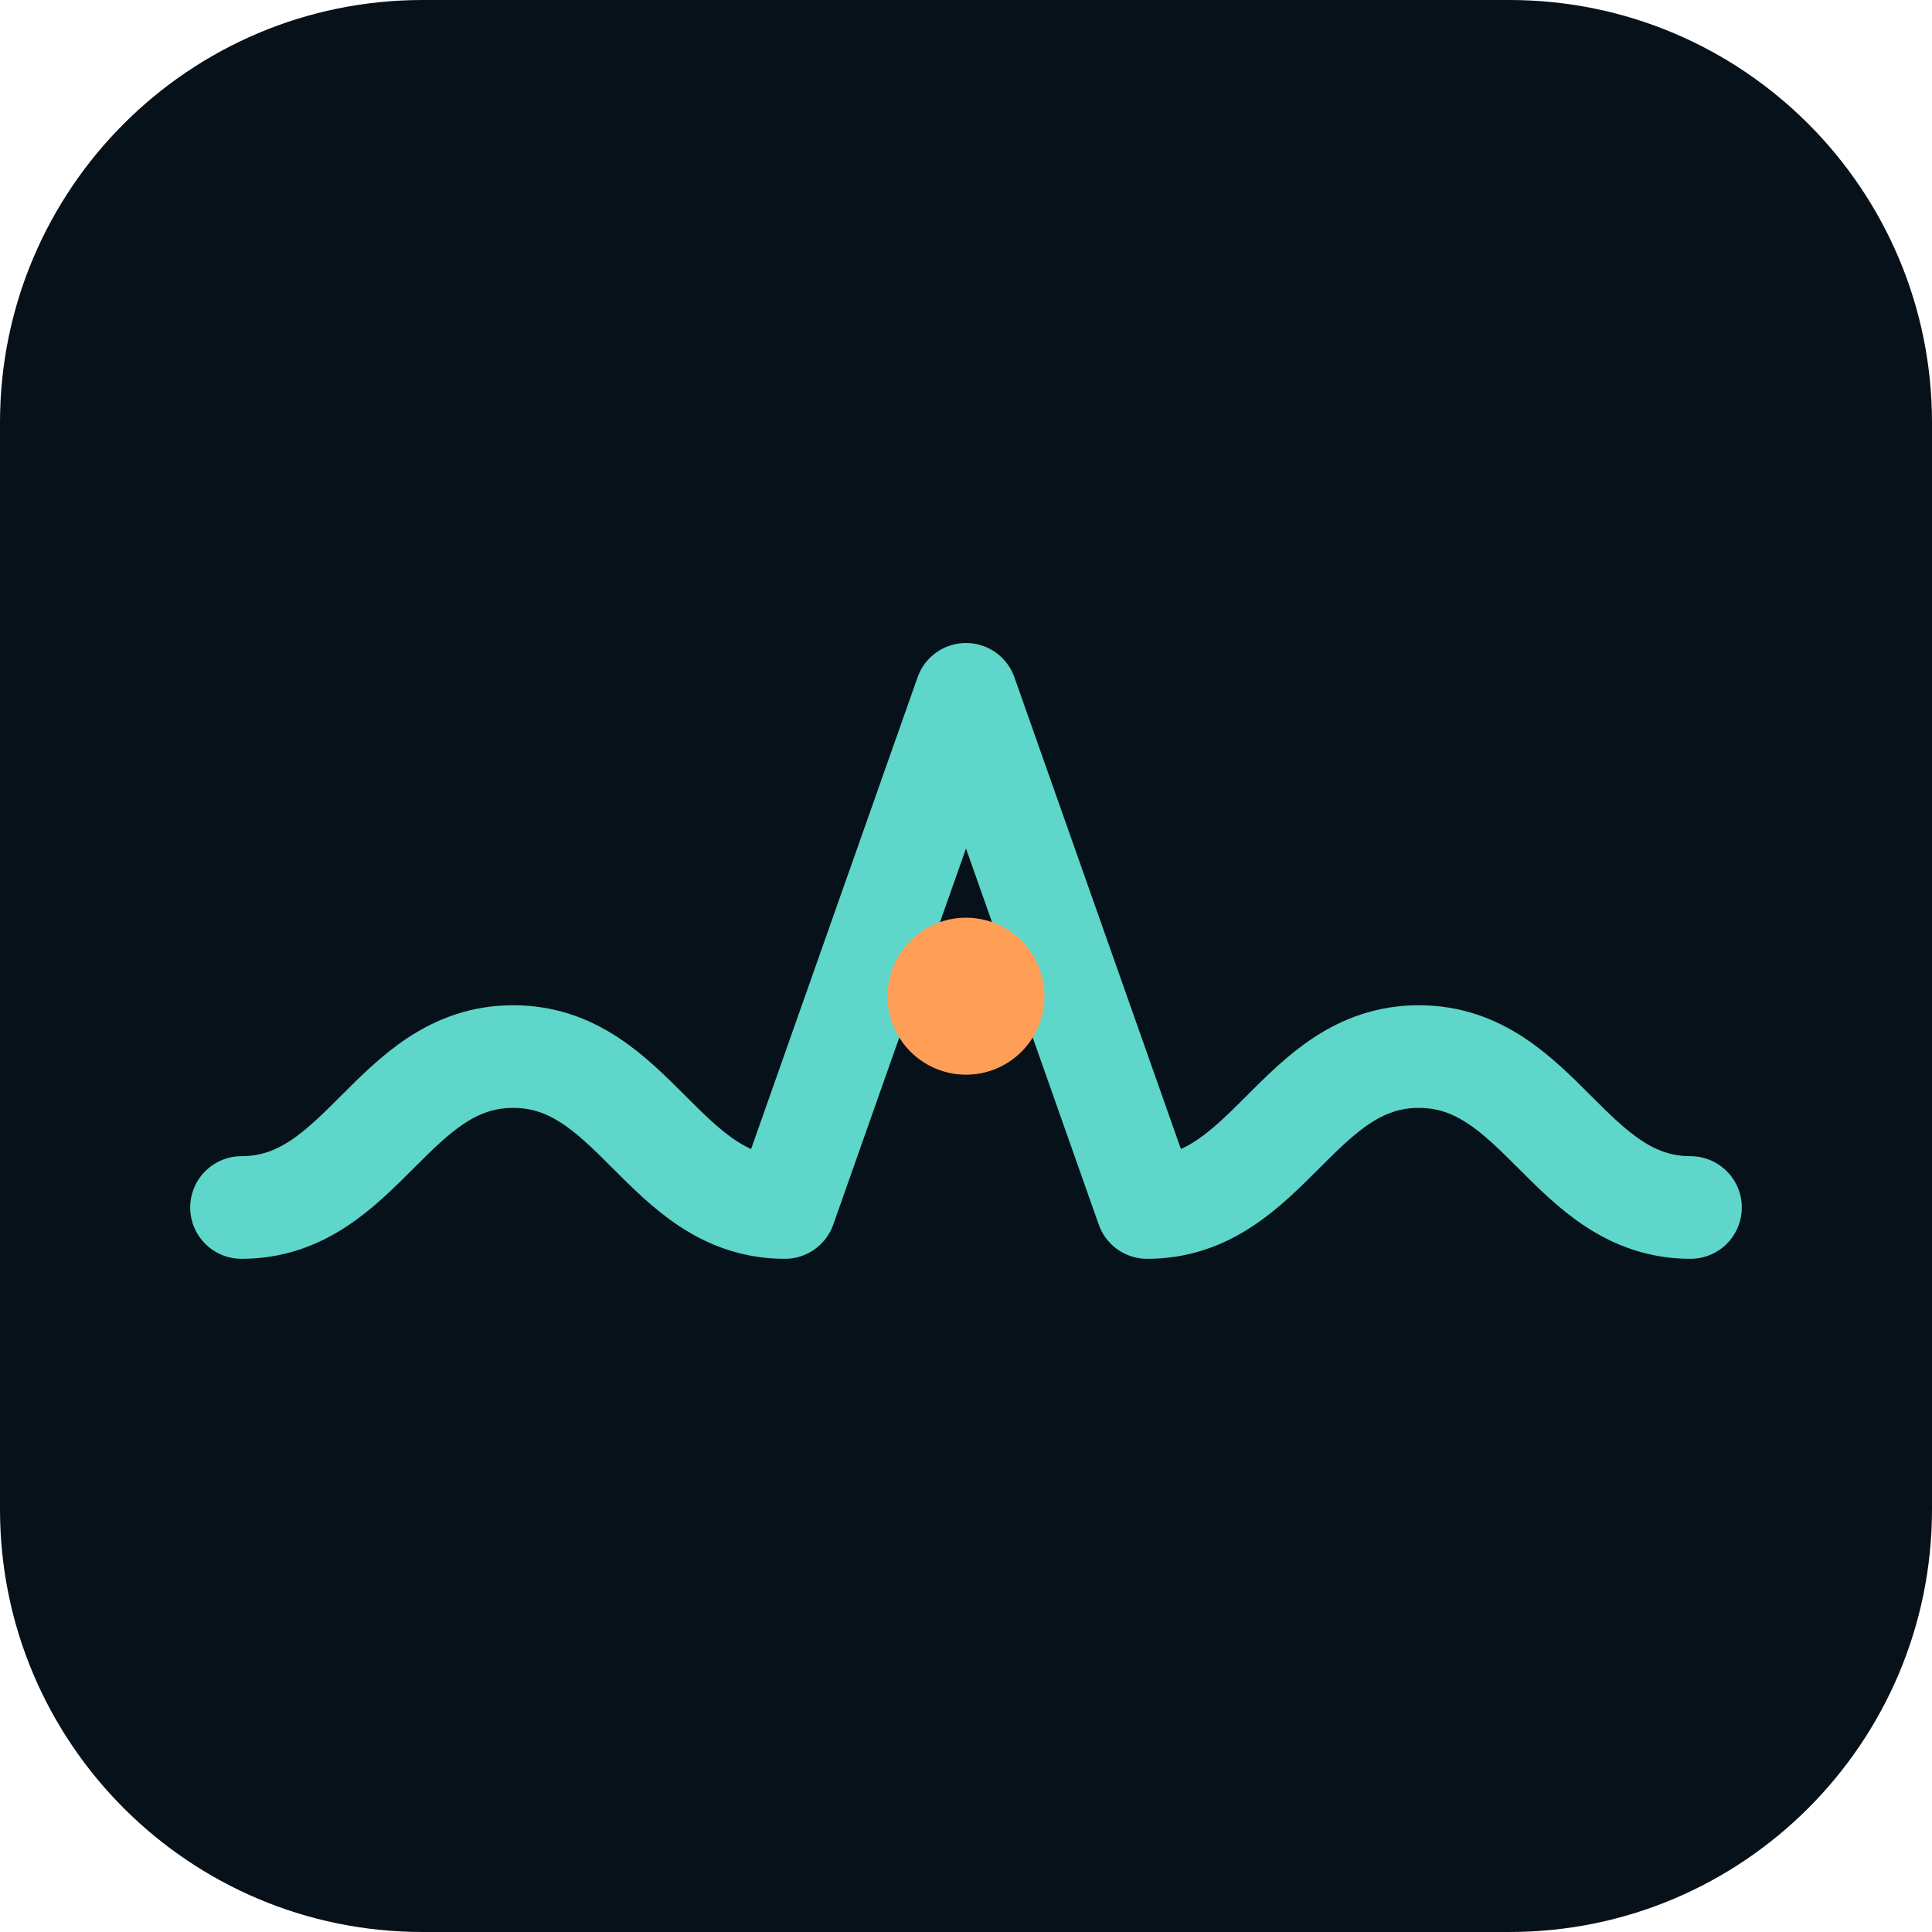
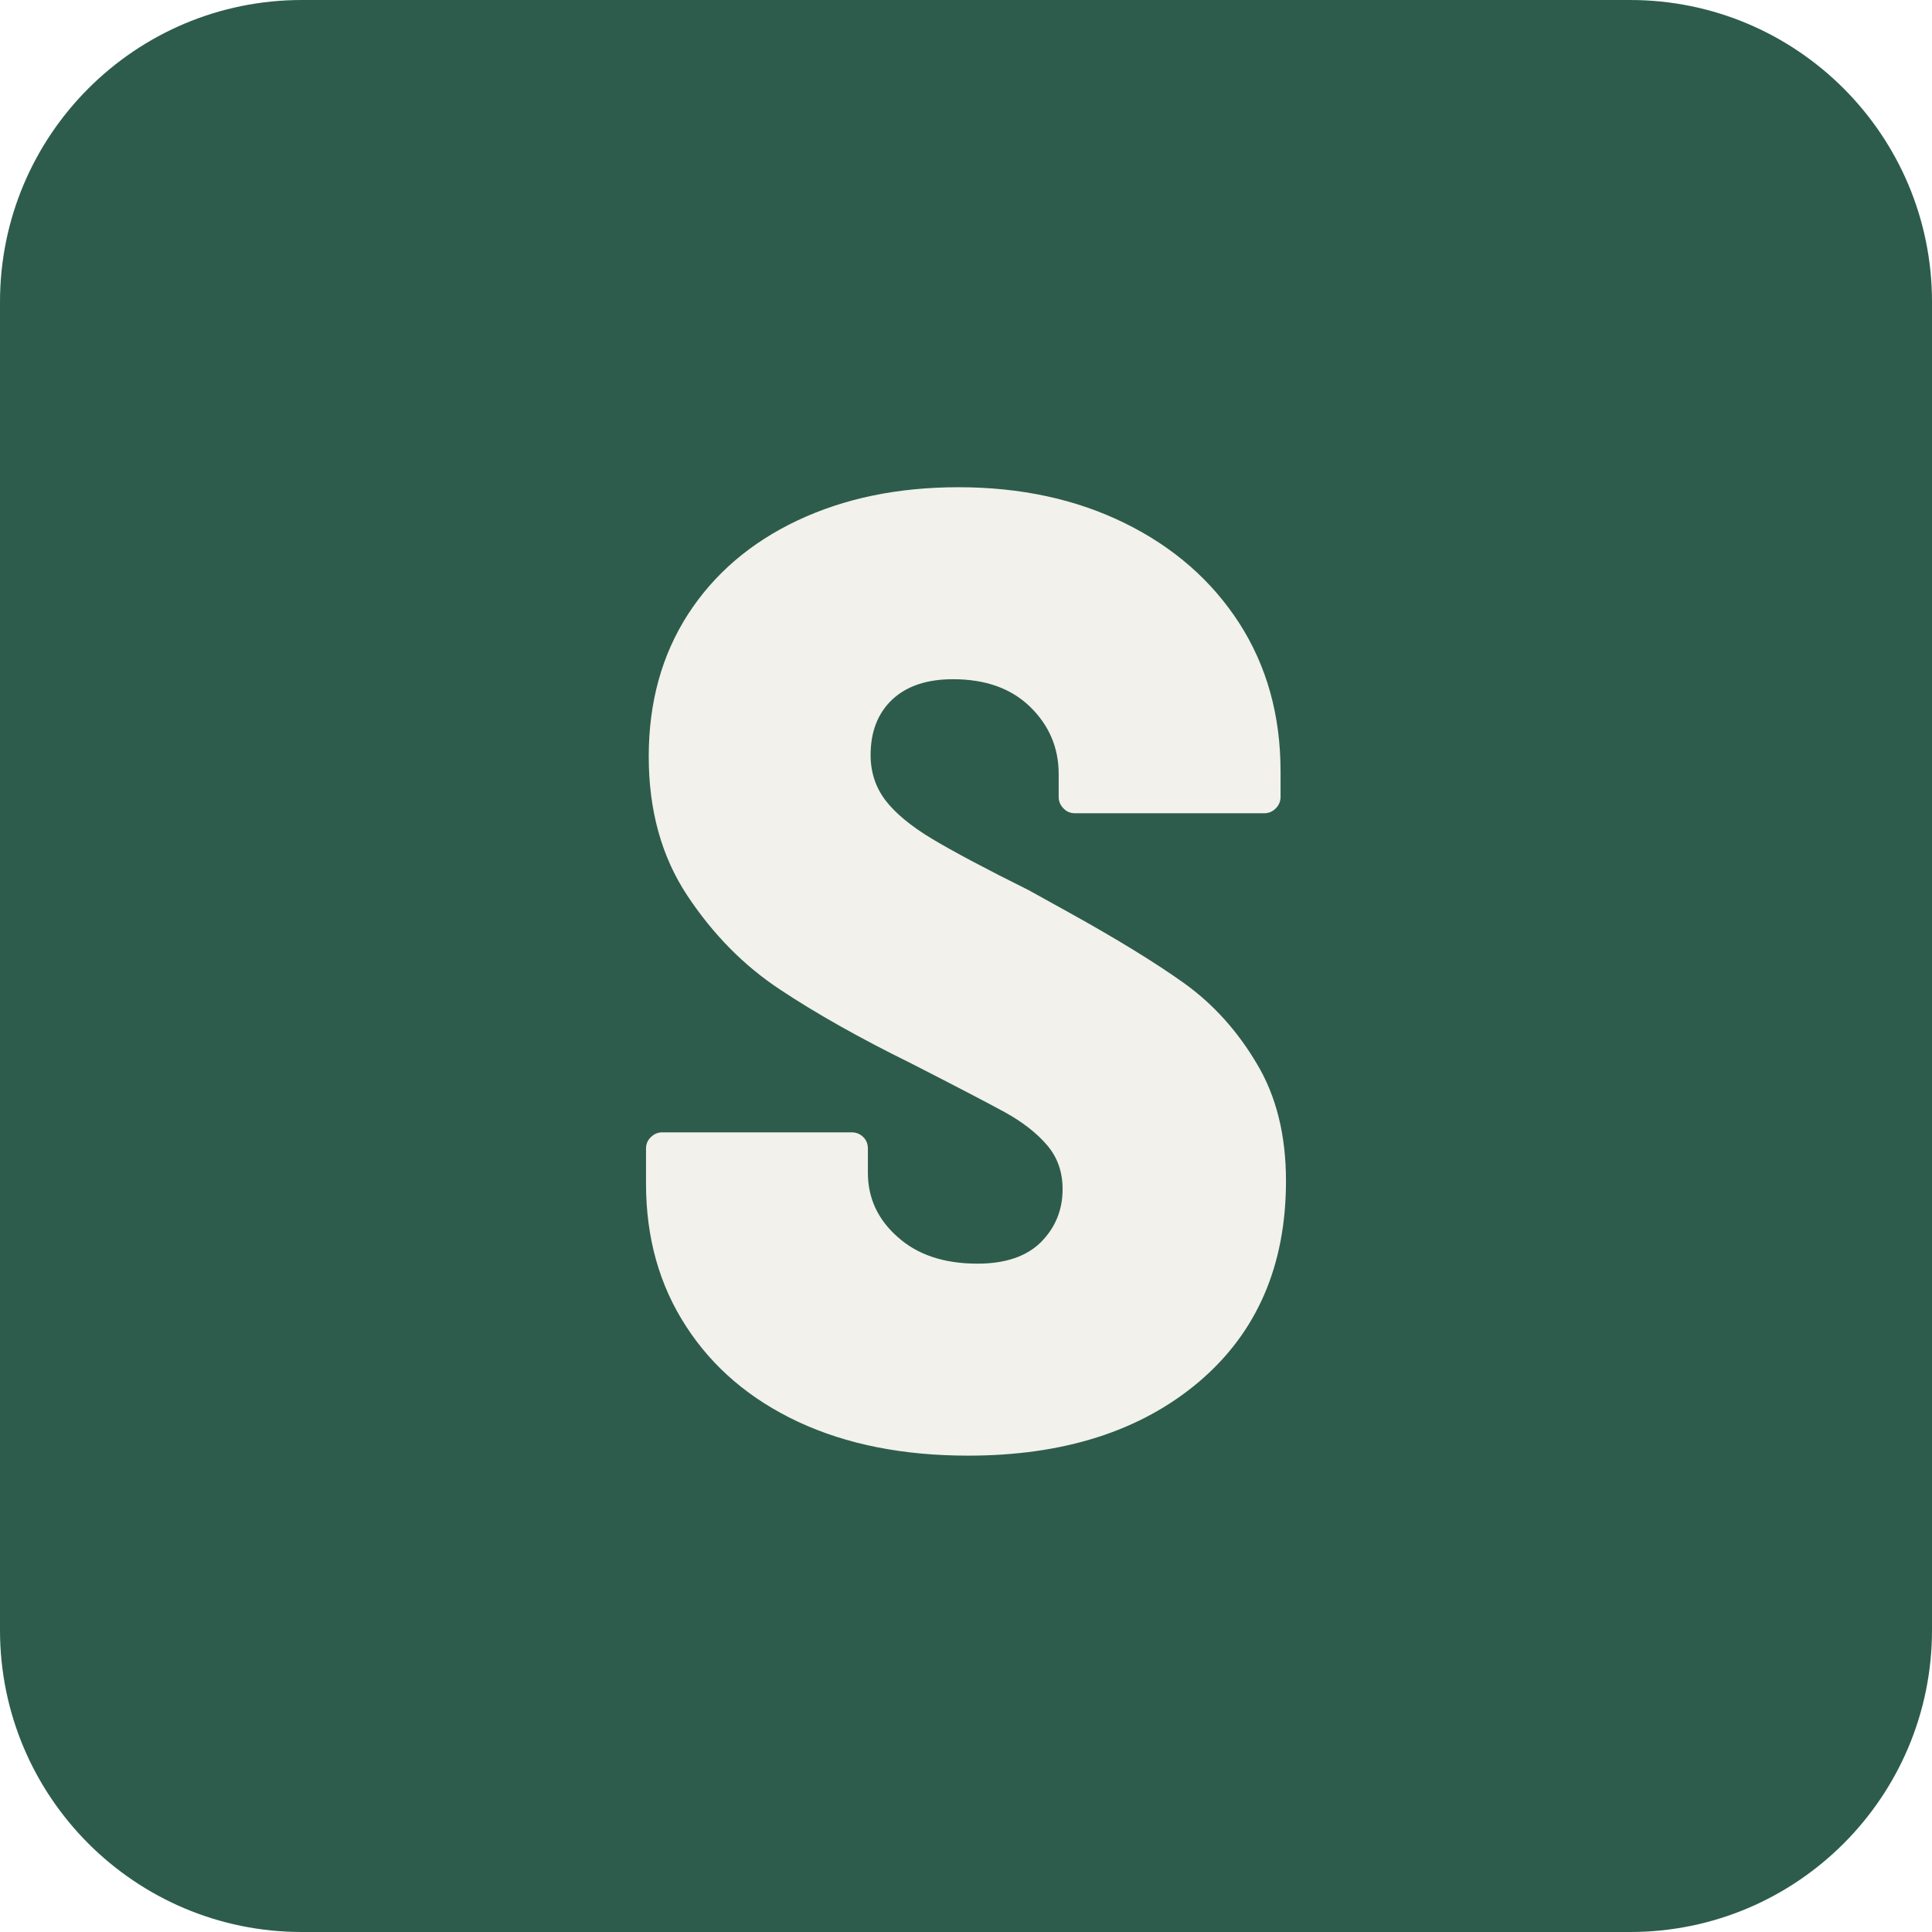
- <svg xmlns="http://www.w3.org/2000/svg" viewBox="0 0 64 64">
-   <rect width="64" height="64" rx="14" fill="#07111A" />
-   <path d="M8 40c4 0 5-5 9-5s5 5 9 5l6-17 6 17c4 0 5-5 9-5s5 5 9 5" fill="none" stroke="#5ED6C9" stroke-width="3.4" stroke-linecap="round" stroke-linejoin="round" />
-   <circle cx="32" cy="33" r="2.6" fill="#FF9F57" />
+ <svg xmlns="http://www.w3.org/2000/svg" viewBox="0 0 64.0 64.0" width="64" height="64" role="img" aria-label="Sarensong Studios">
+   <rect width="64" height="64" rx="10" fill="#2D5C4C" />
+   <path fill="#F2F1EC" d="M32.07 48.22Q28.84 48.22 26.44 47.10Q24.05 45.98 22.73 43.94Q21.40 41.90 21.40 39.21L21.40 39.21L21.40 38.05Q21.40 37.82 21.56 37.67Q21.72 37.51 21.94 37.51L21.94 37.51L28.21 37.51Q28.44 37.51 28.60 37.67Q28.75 37.82 28.75 38.05L28.75 38.05L28.75 38.85Q28.75 40.11 29.74 40.98Q30.72 41.86 32.38 41.86L32.38 41.86Q33.77 41.86 34.49 41.14Q35.20 40.42 35.20 39.39L35.20 39.39Q35.20 38.54 34.69 37.94Q34.17 37.33 33.28 36.84Q32.38 36.35 30.19 35.23L30.19 35.23Q27.63 33.97 25.84 32.78Q24.05 31.60 22.77 29.67Q21.49 27.74 21.49 25.06L21.49 25.06Q21.49 22.37 22.79 20.35Q24.09 18.34 26.42 17.24Q28.75 16.14 31.75 16.14L31.75 16.14Q34.84 16.14 37.26 17.33Q39.68 18.52 41.05 20.64Q42.42 22.77 42.42 25.55L42.42 25.55L42.42 26.40Q42.42 26.62 42.26 26.78Q42.10 26.94 41.88 26.94L41.88 26.94L35.61 26.94Q35.38 26.94 35.23 26.78Q35.07 26.62 35.07 26.40L35.07 26.40L35.07 25.64Q35.07 24.34 34.13 23.42Q33.19 22.50 31.57 22.50L31.57 22.50Q30.28 22.50 29.56 23.17Q28.84 23.85 28.84 25.01L28.84 25.01Q28.84 25.86 29.33 26.51Q29.83 27.16 30.88 27.79Q31.93 28.42 34.08 29.49L34.08 29.49L35.38 30.21Q37.80 31.55 39.24 32.58Q40.67 33.61 41.63 35.23Q42.60 36.84 42.60 39.12L42.60 39.12Q42.60 43.33 39.71 45.78Q36.82 48.22 32.07 48.22L32.07 48.22Z" />
</svg>
